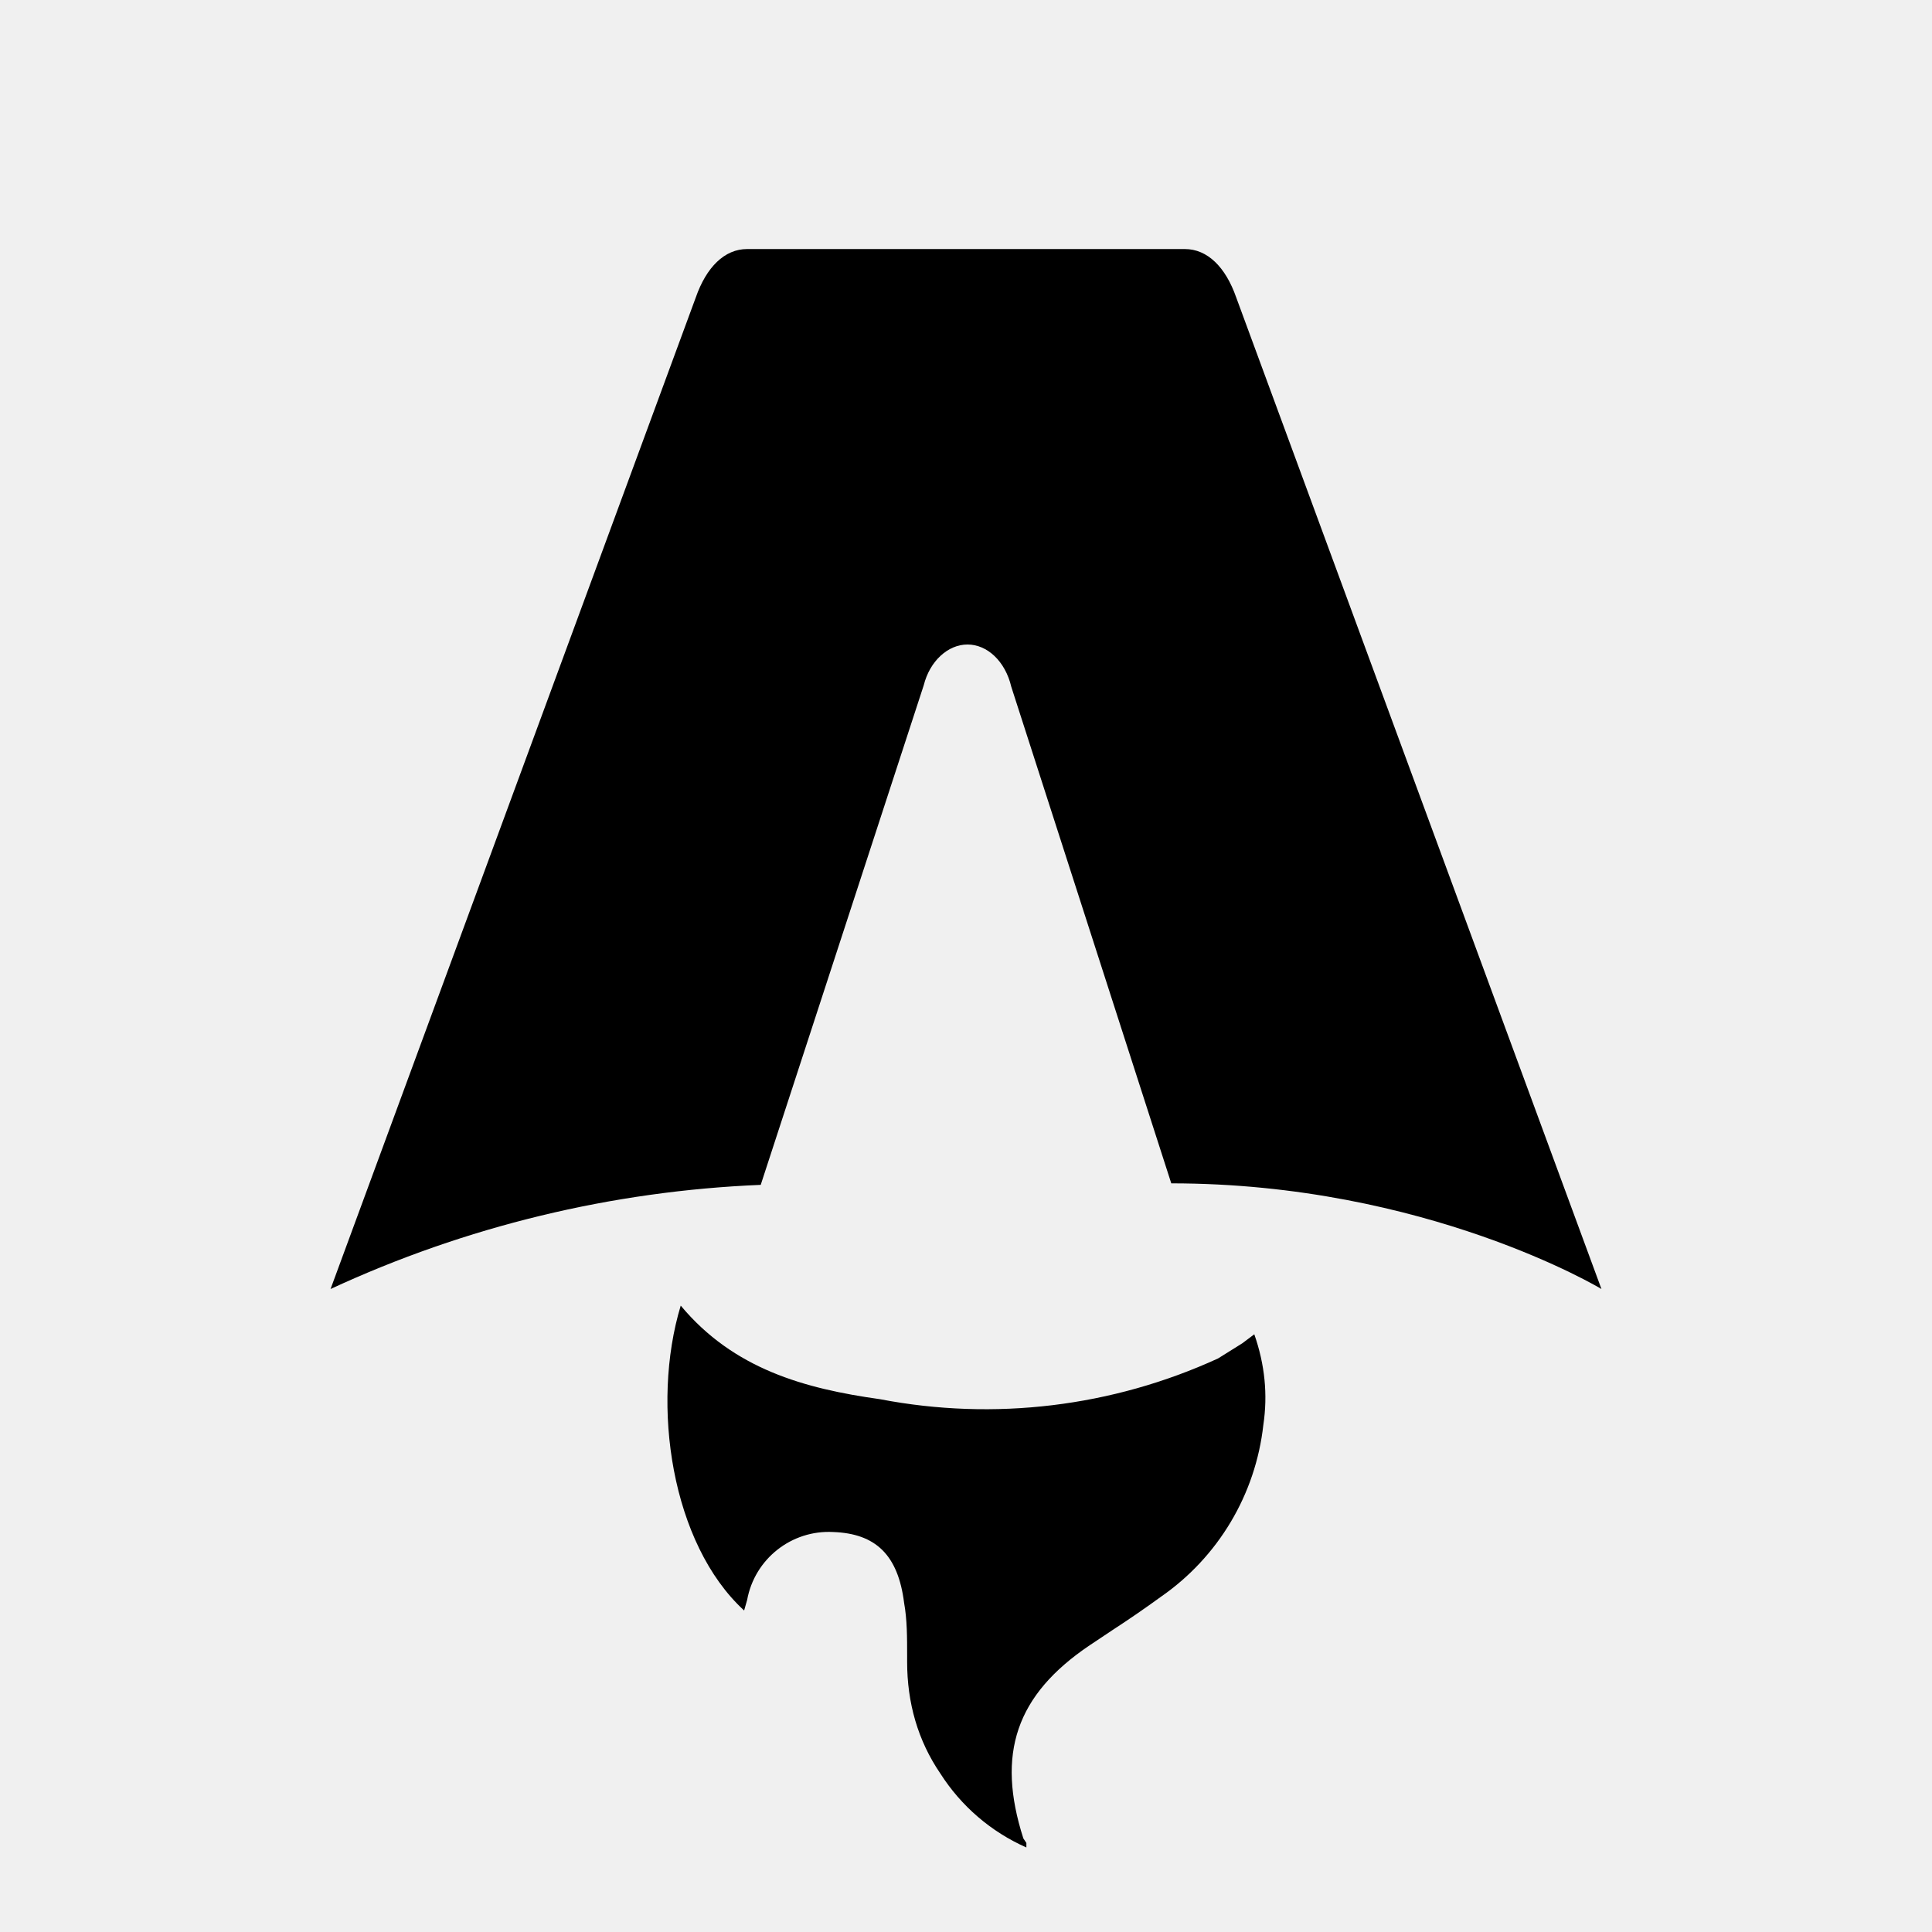
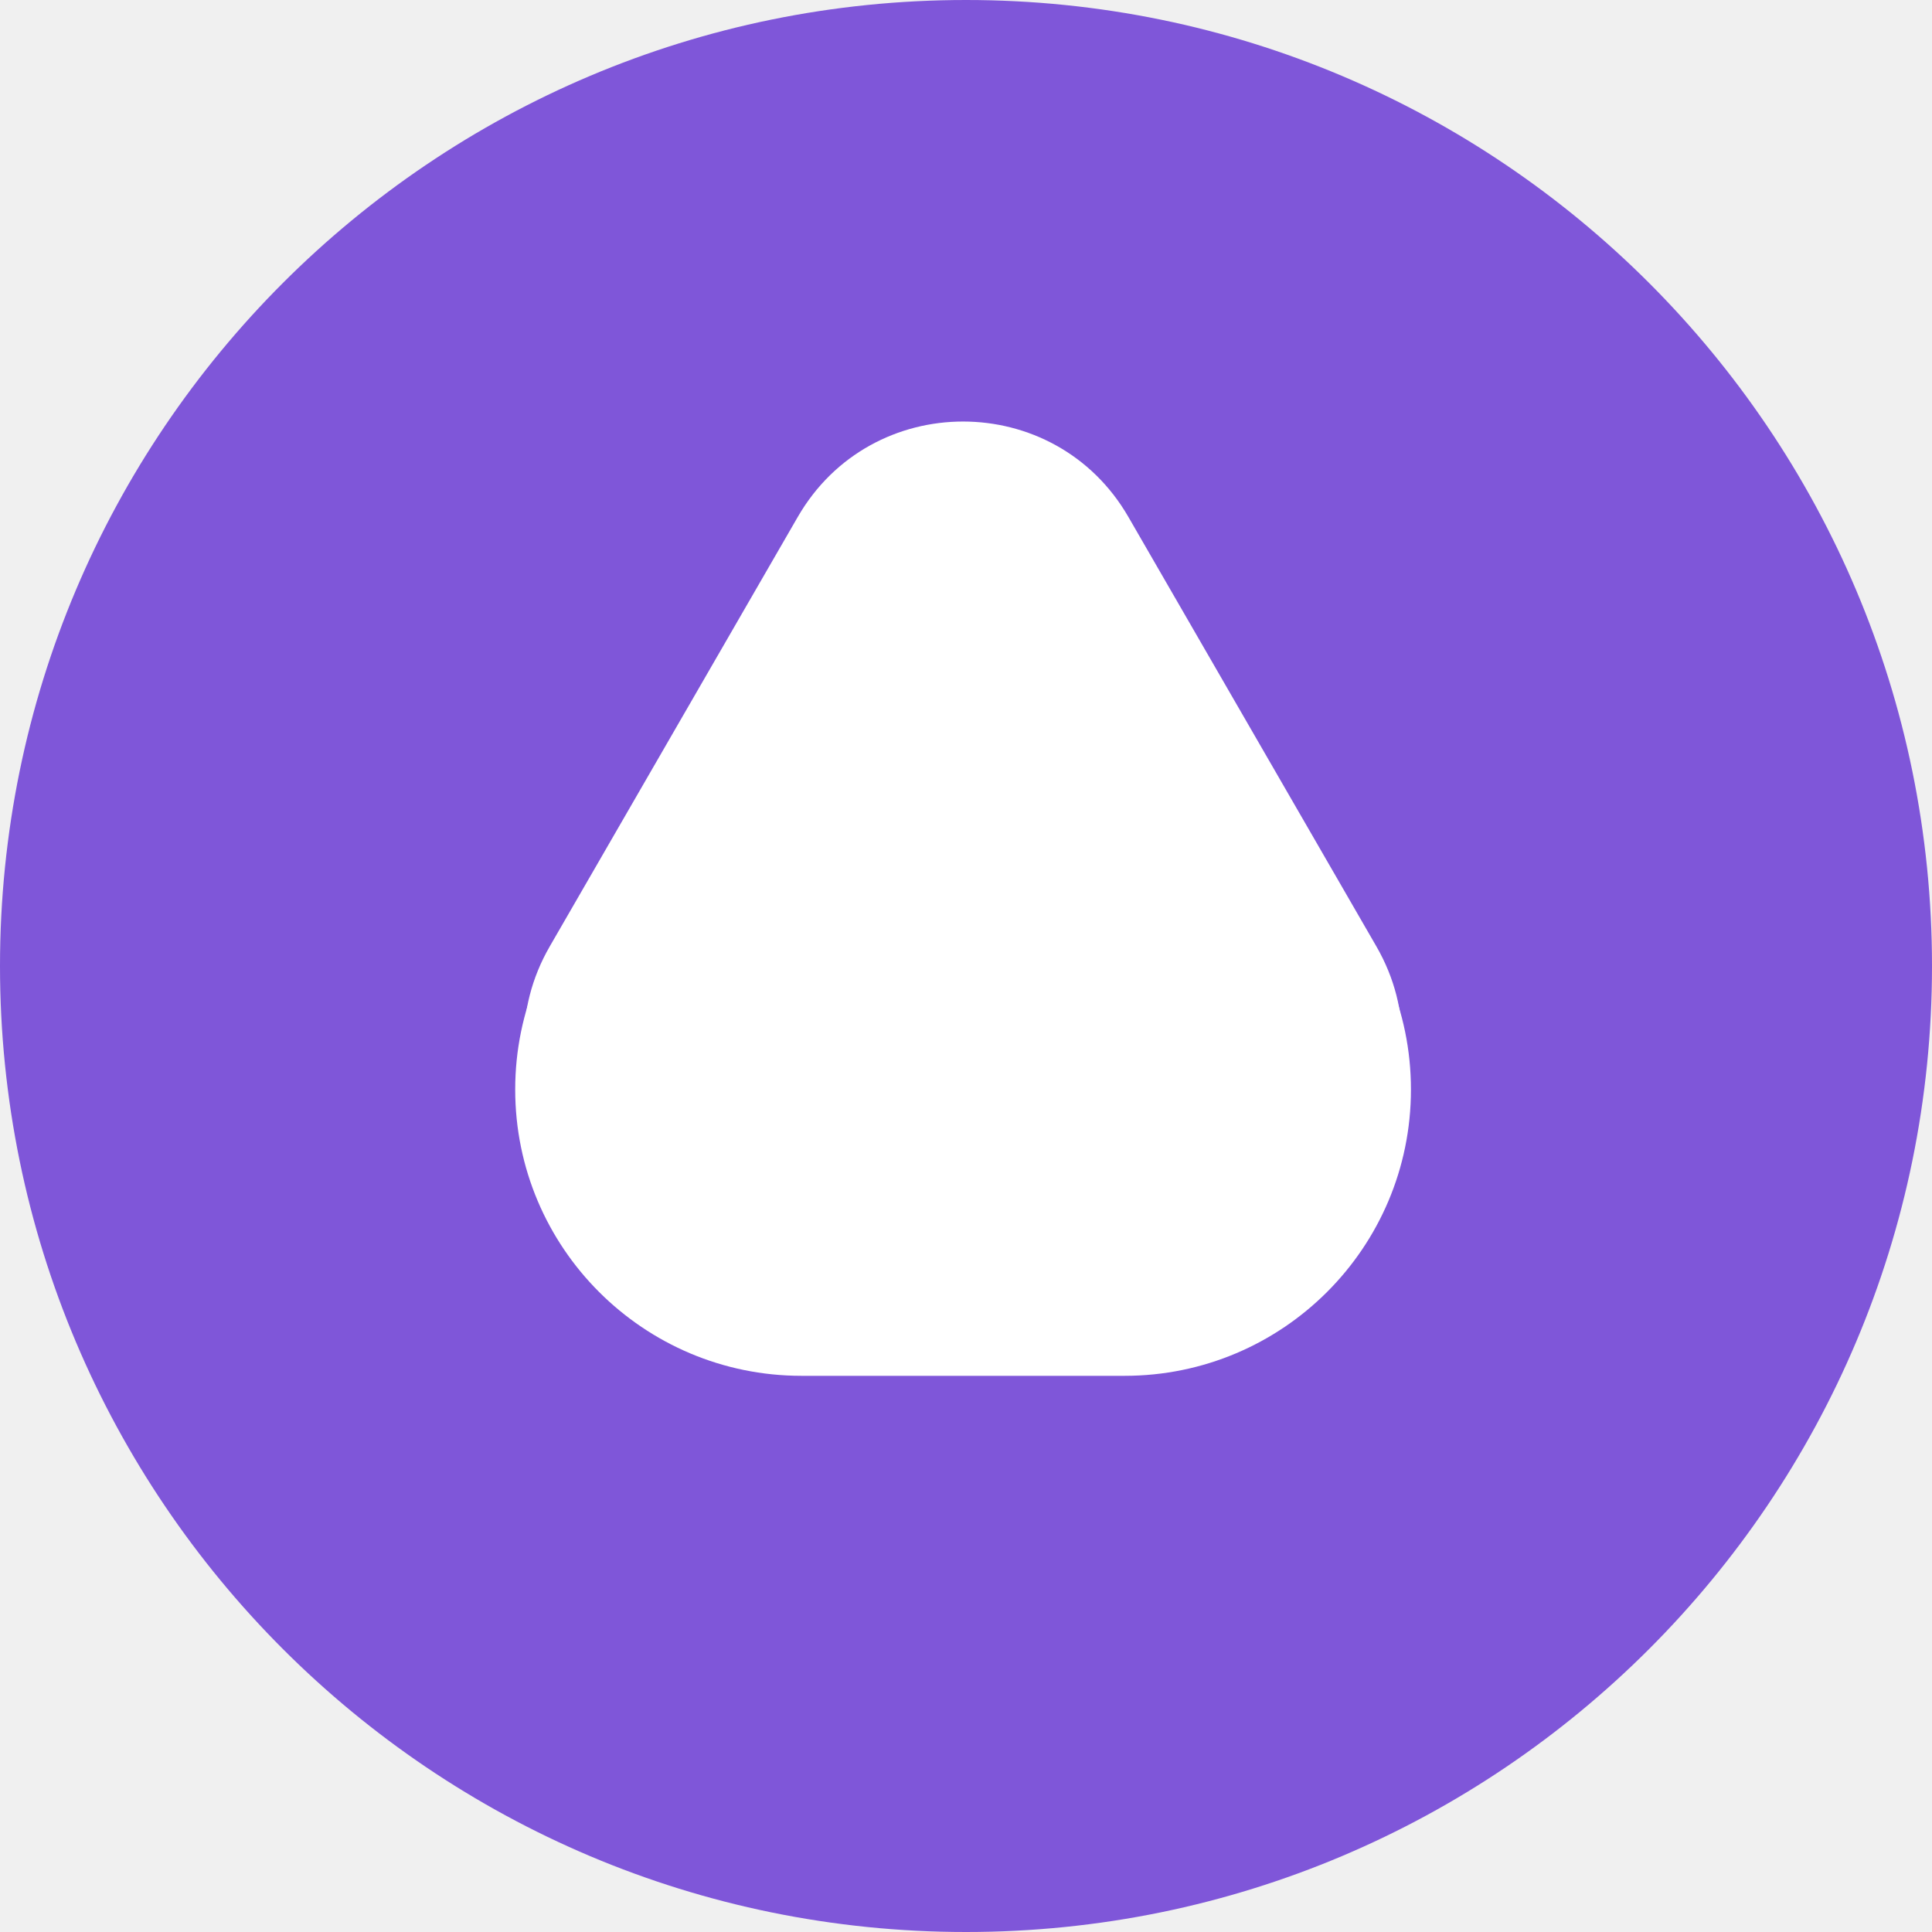
- <svg xmlns="http://www.w3.org/2000/svg" fill="none" viewBox="0 0 128 128">
-   <path d="M50.4 78.5a75.1 75.1 0 0 0-28.5 6.9l24.2-65.7c.7-2 1.9-3.2 3.4-3.2h29c1.5 0 2.7 1.2 3.4 3.2l24.2 65.7s-11.6-7-28.5-7L67 45.5c-.4-1.7-1.6-2.8-2.9-2.8-1.3 0-2.5 1.1-2.9 2.7L50.4 78.5Zm-1.1 28.2Zm-4.2-20.2c-2 6.6-.6 15.8 4.2 20.2a17.5 17.5 0 0 1 .2-.7 5.5 5.5 0 0 1 5.7-4.5c2.8.1 4.3 1.5 4.7 4.7.2 1.1.2 2.3.2 3.5v.4c0 2.7.7 5.2 2.2 7.4a13 13 0 0 0 5.7 4.9v-.3l-.2-.3c-1.8-5.6-.5-9.5 4.4-12.8l1.5-1a73 73 0 0 0 3.2-2.2 16 16 0 0 0 6.8-11.4c.3-2 .1-4-.6-6l-.8.6-1.6 1a37 37 0 0 1-22.4 2.7c-5-.7-9.7-2-13.2-6.2Z" />
-   <style>
-         path { fill: #000; }
-         @media (prefers-color-scheme: dark) {
-             path { fill: #FFF; }
-         }
-     </style>
+ <svg xmlns="http://www.w3.org/2000/svg" width="32" height="32" viewBox="0 0 330 330" fill="none">
+   <circle cx="165" cy="165" r="165" fill="#7F56D9" />
+   <path d="M136.262 88.3C148.812 66.567 180.188 66.567 192.738 88.3L235.095 161.65C247.646 183.383 231.958 210.55 206.857 210.55H122.143C97.042 210.55 81.355 183.383 93.905 161.65L136.262 88.3Z" fill="white" />
+   <path d="M88 186.1C88 159.093 109.898 137.2 136.91 137.2H192.09C219.102 137.2 241 159.093 241 186.1C241 213.107 219.102 235 192.09 235H136.91C109.898 235 88 213.107 88 186.1Z" fill="white" />
</svg>
